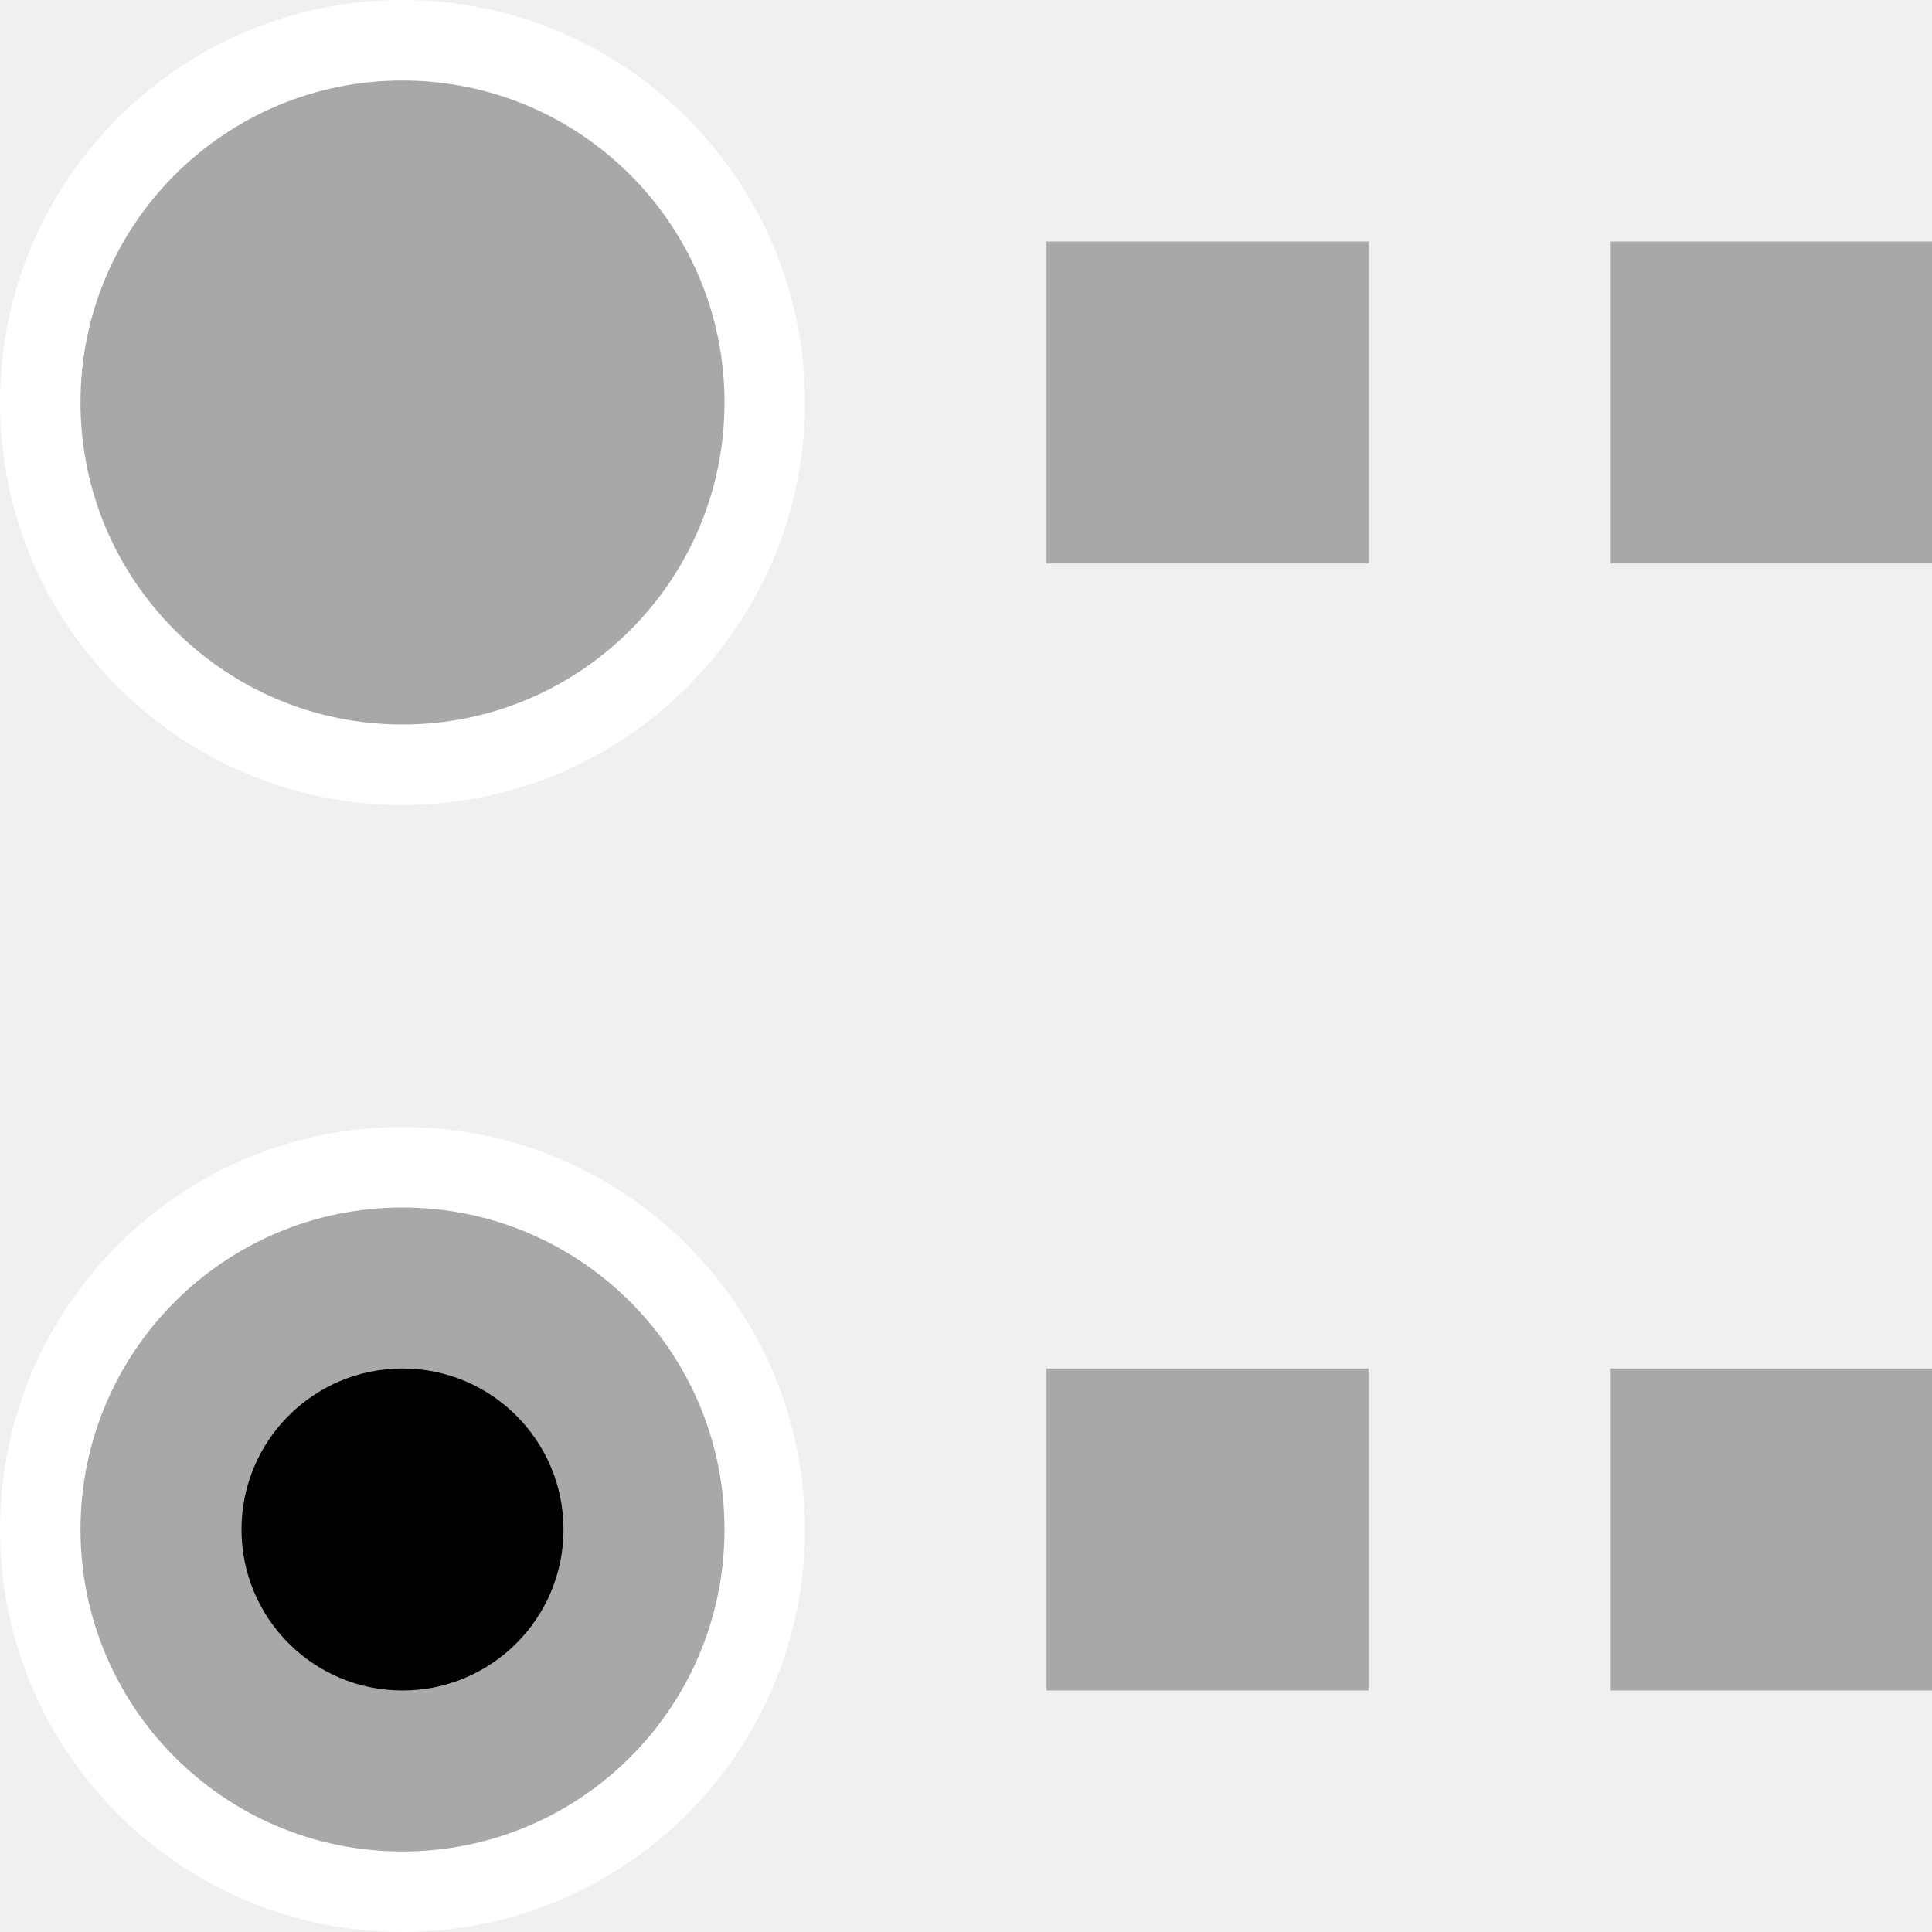
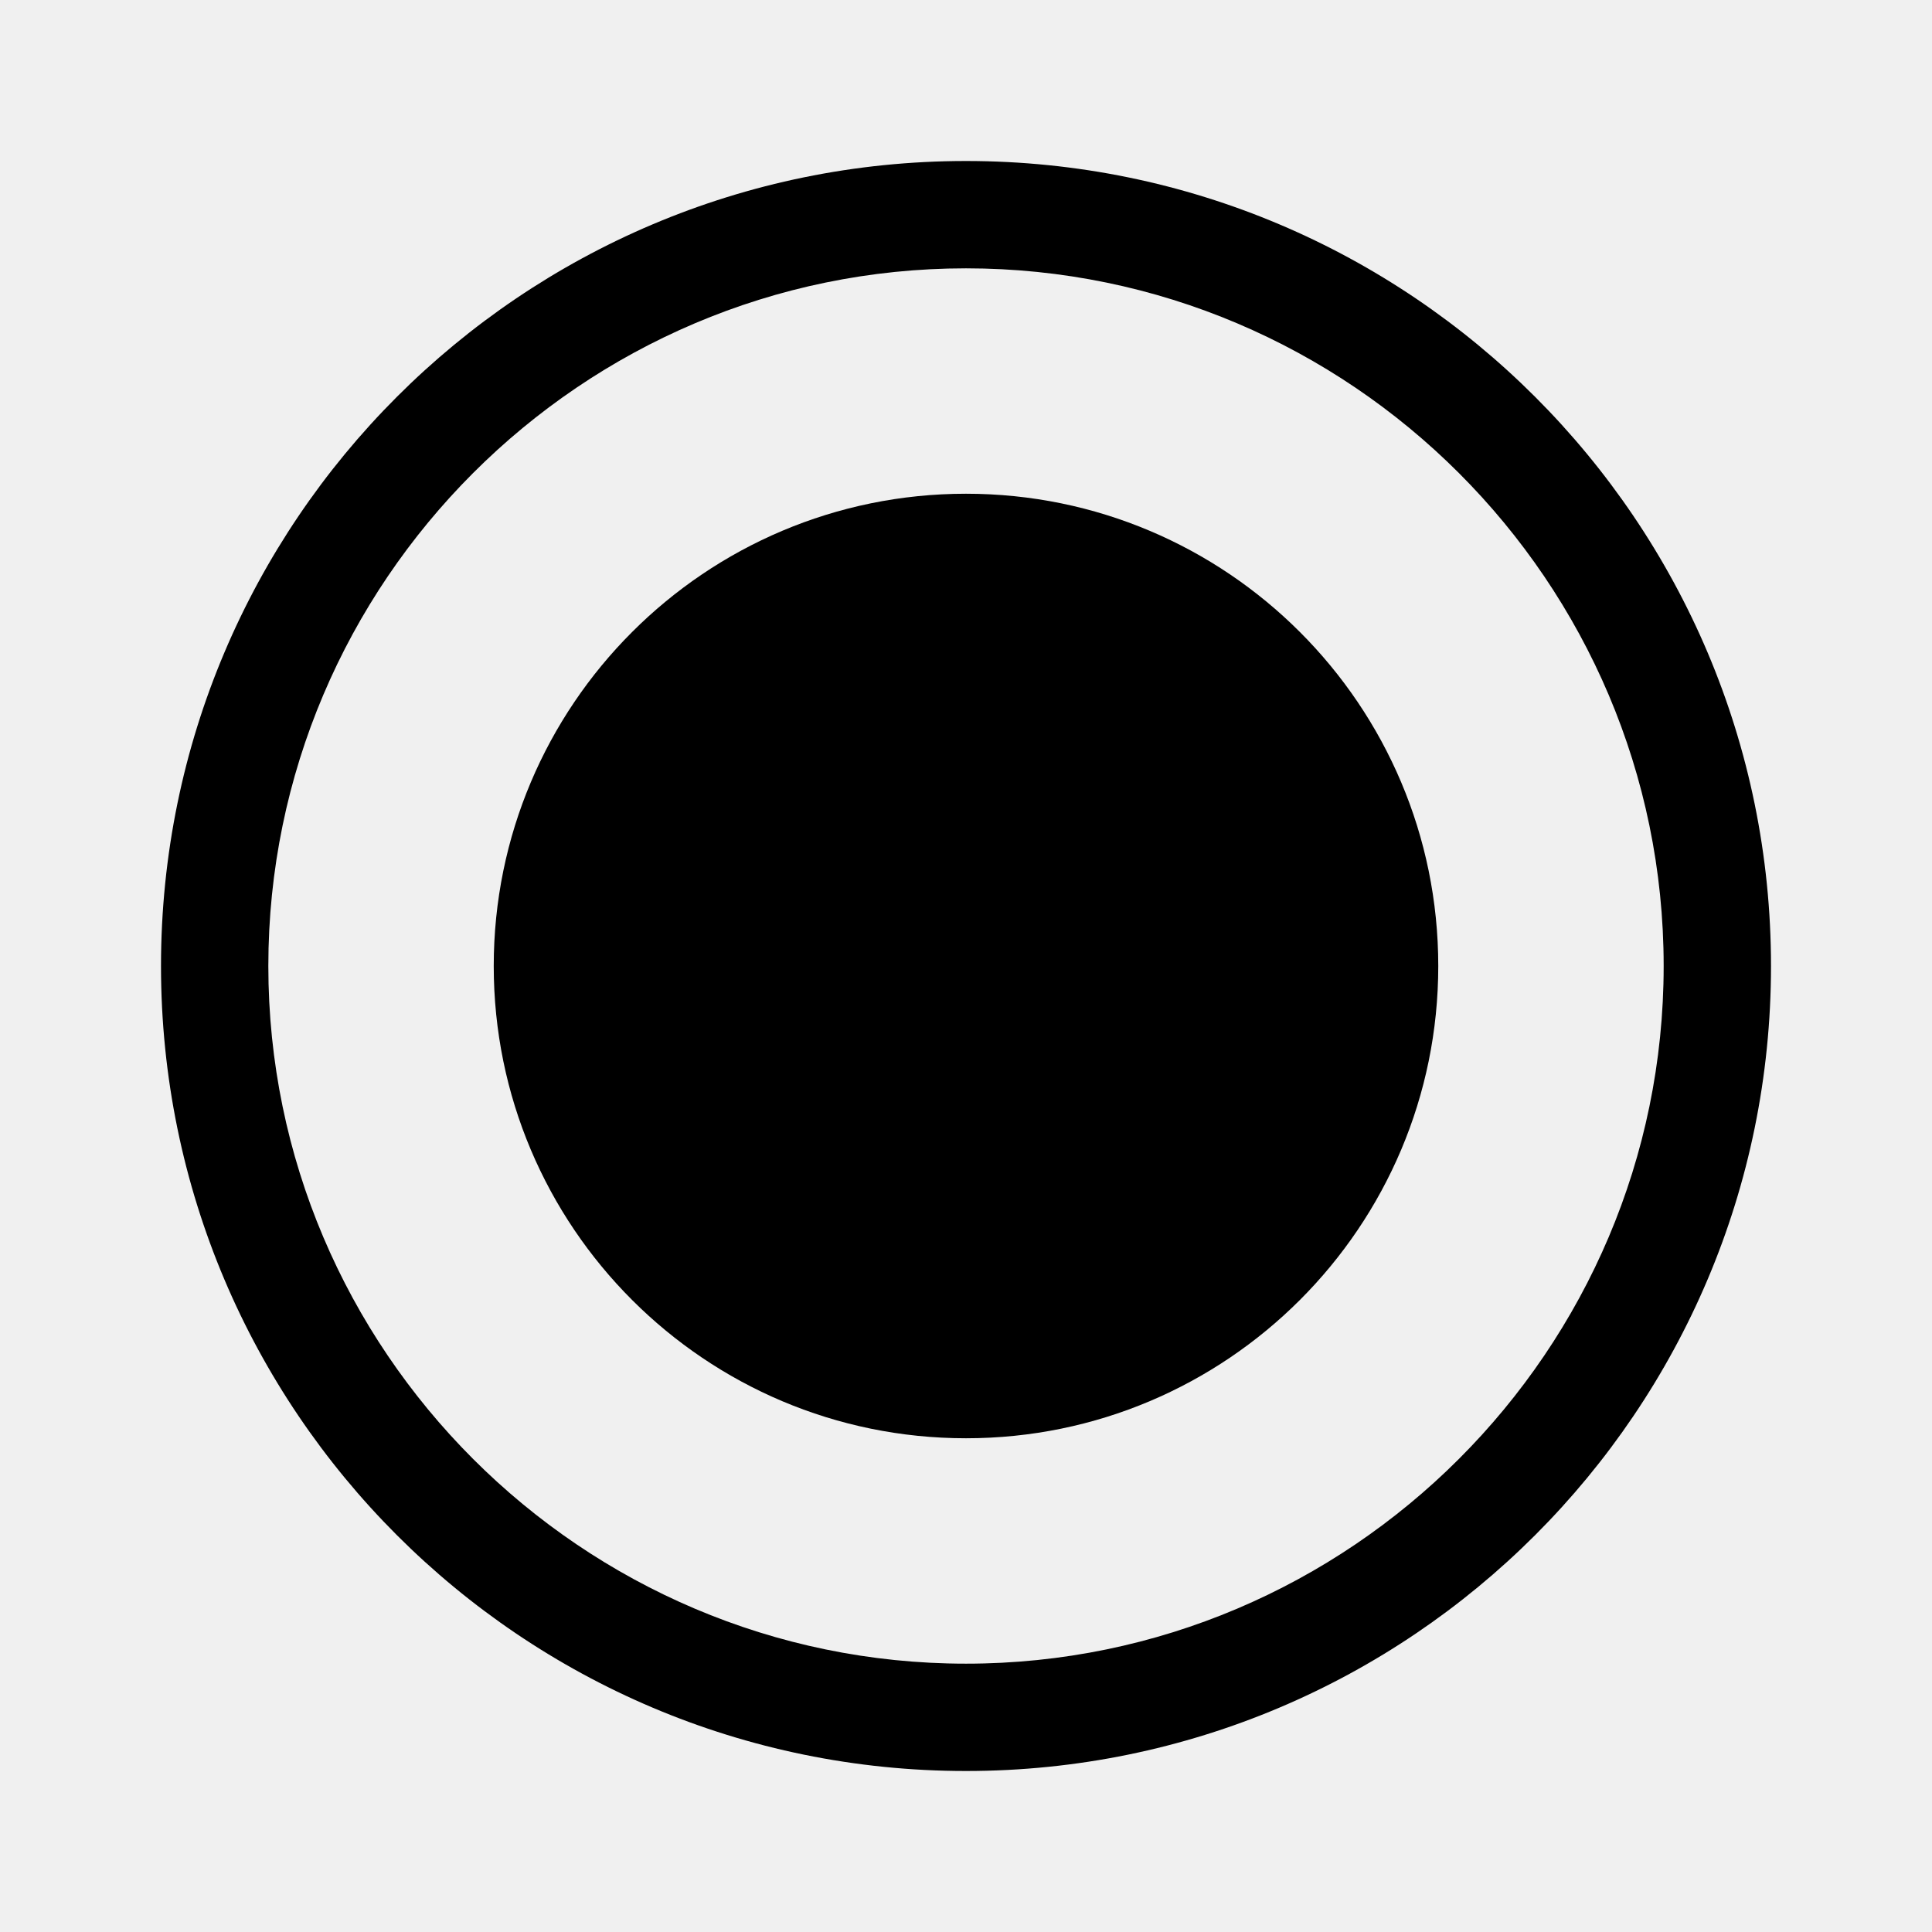
- <svg xmlns="http://www.w3.org/2000/svg" width="18" height="18">
-   <g>
-     <circle stroke="#FFF" stroke-width=".75" fill-opacity=".3" cx="3.75" cy="3.75" r="3.375" />
-     <circle stroke="#FFF" stroke-width=".75" fill-opacity=".3" cx="3.75" cy="14.25" r="3.375" />
-     <circle cx="3.75" cy="14.25" r="1.5" />
-     <path d="M9.75 12.75h3v3h-3v-3zm5.25 0h3v3h-3v-3zM9.75 2.25h3v3h-3v-3zm5.25 0h3v3h-3v-3z" fill-opacity=".3" />
-   </g>
+ <svg xmlns="http://www.w3.org/2000/svg" t="1571227710874" class="icon" viewBox="0 0 1024 1024" version="1.1" p-id="28885" width="200" height="200">
+   <defs>
+     <style type="text/css" />
+   </defs>
+   <path d="M512 85.333C276.48 85.333 85.333 276.48 85.333 512S276.48 938.667 512 938.667 938.667 747.52 938.667 512 747.52 85.333 512 85.333z m0 796.444c-203.662 0-369.778-166.116-369.778-369.778S308.338 142.222 512 142.222 881.778 308.338 881.778 512 715.662 881.778 512 881.778z" p-id="28886" />
+   <path d="M512 512m-250.311 0a250.311 250.311 0 1 0 500.622 0 250.311 250.311 0 1 0-500.622 0Z" p-id="28887" />
</svg>
